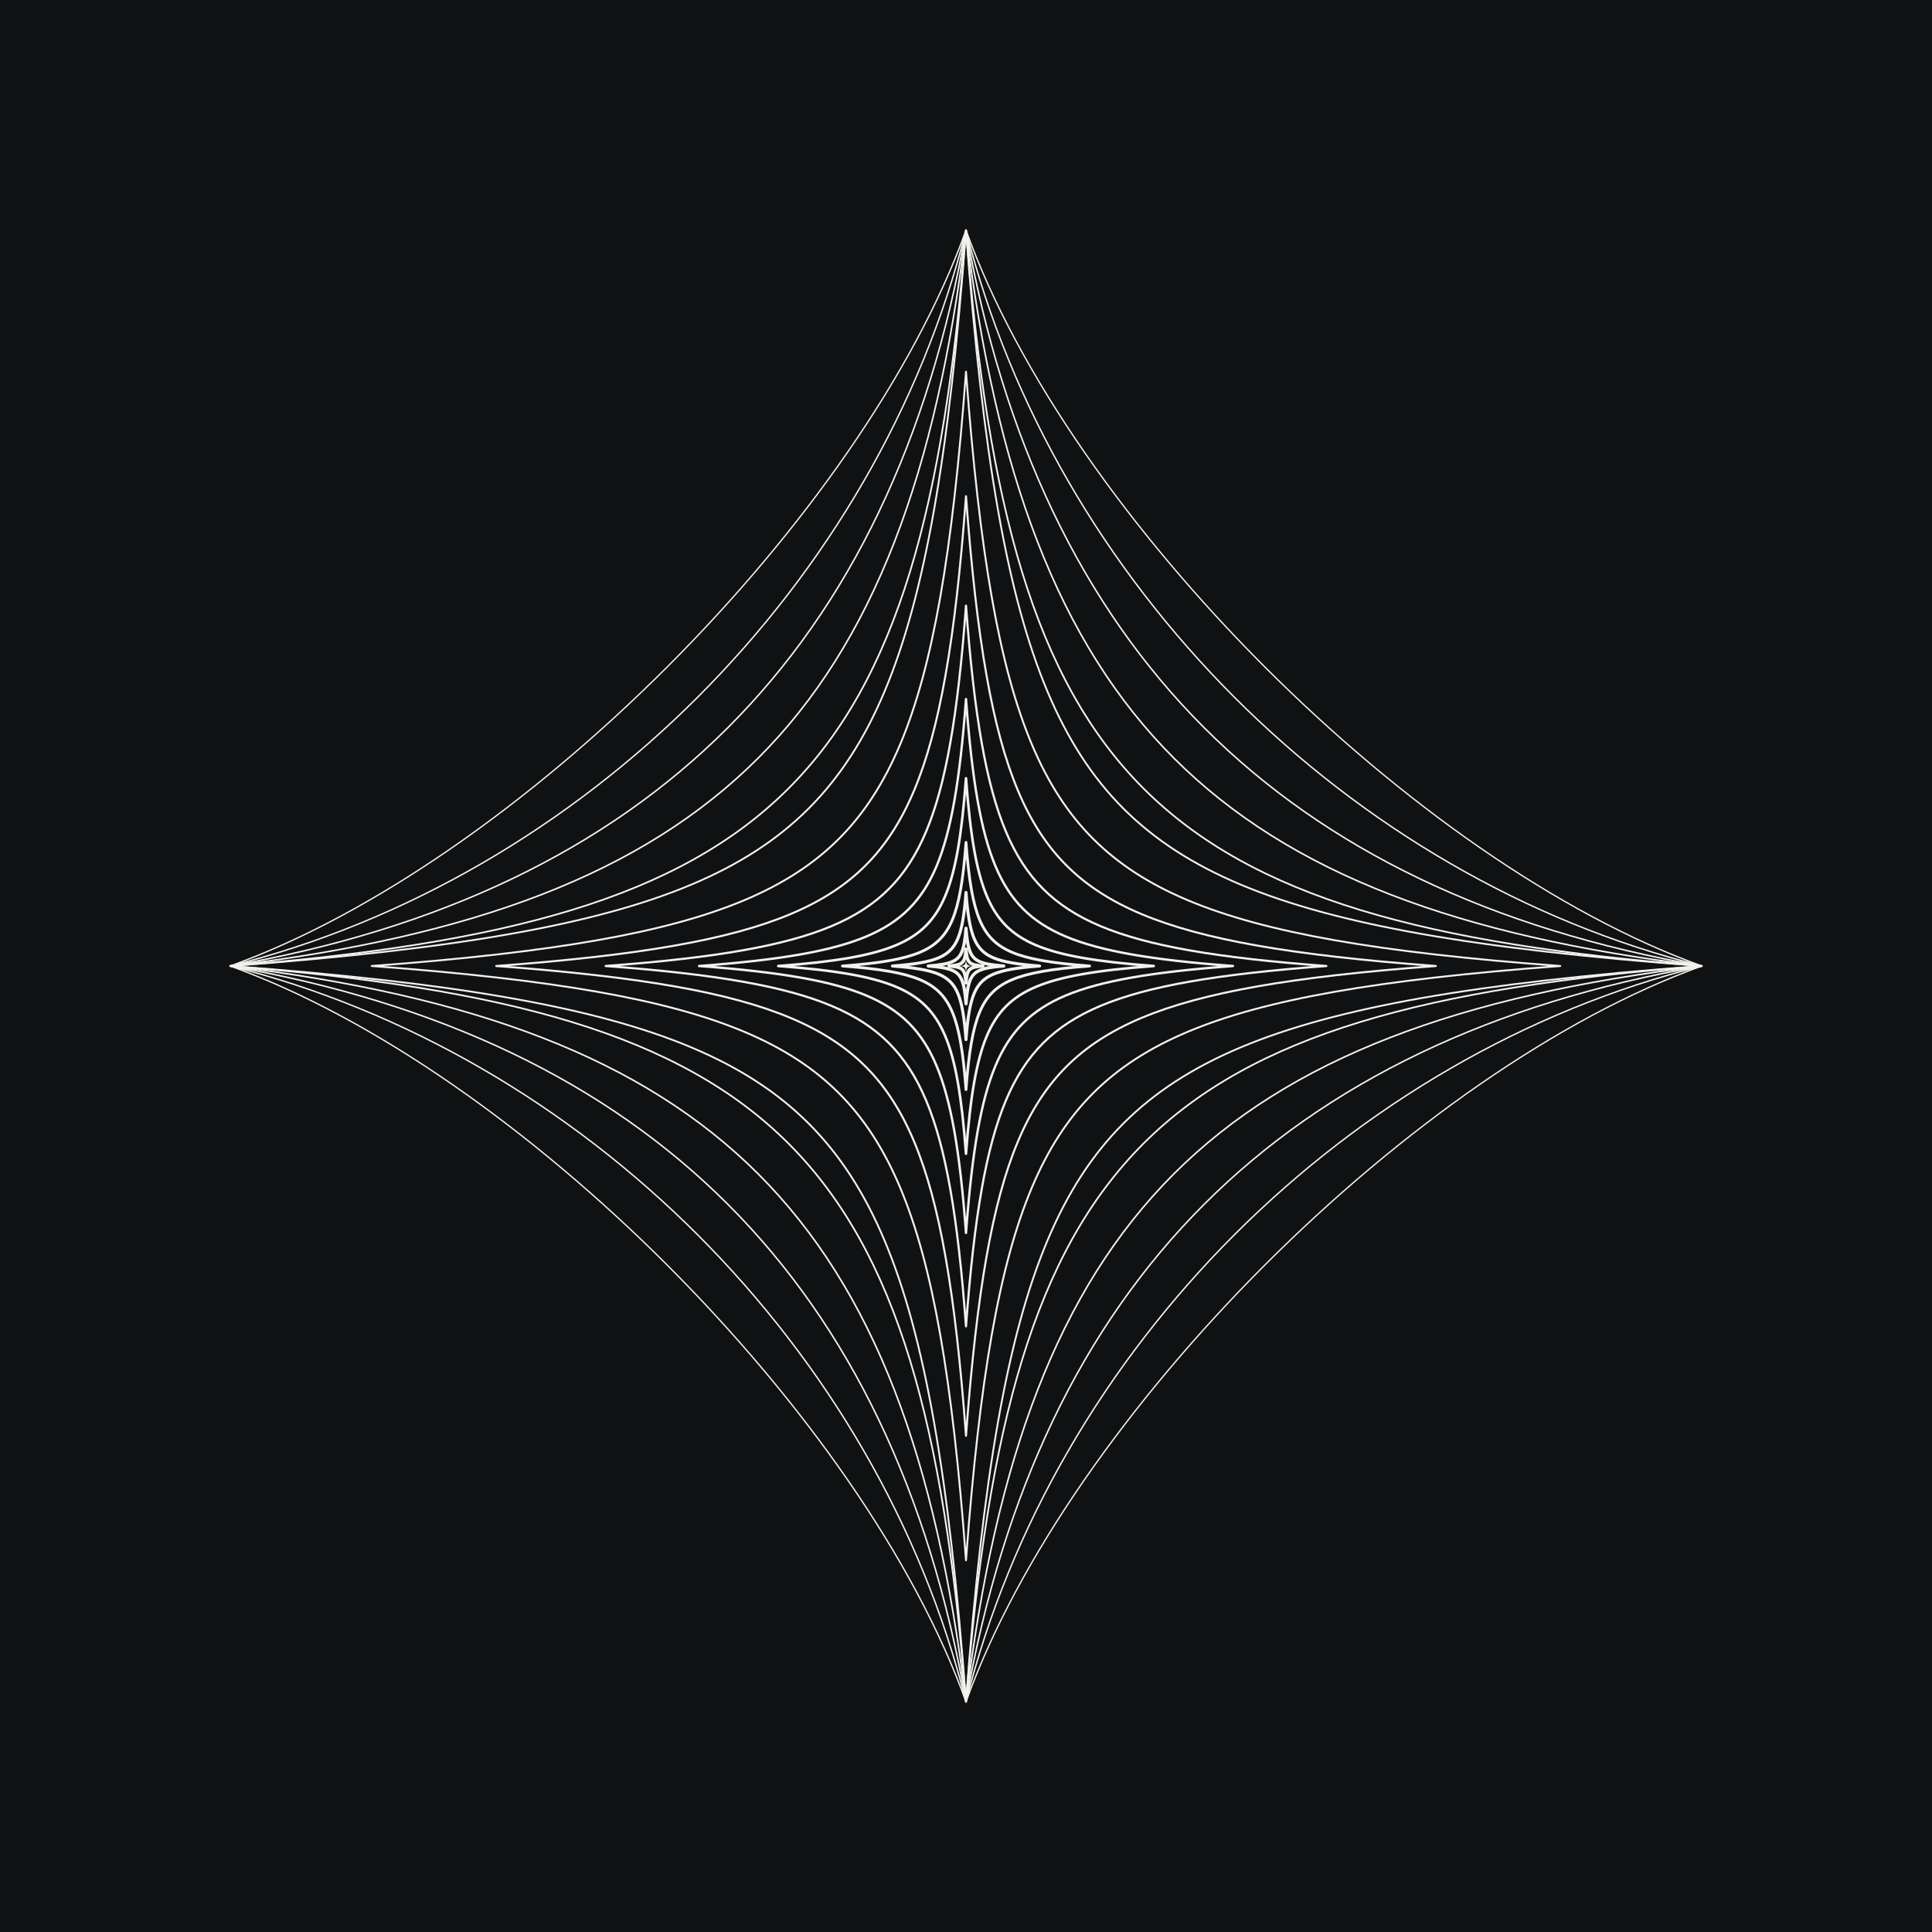
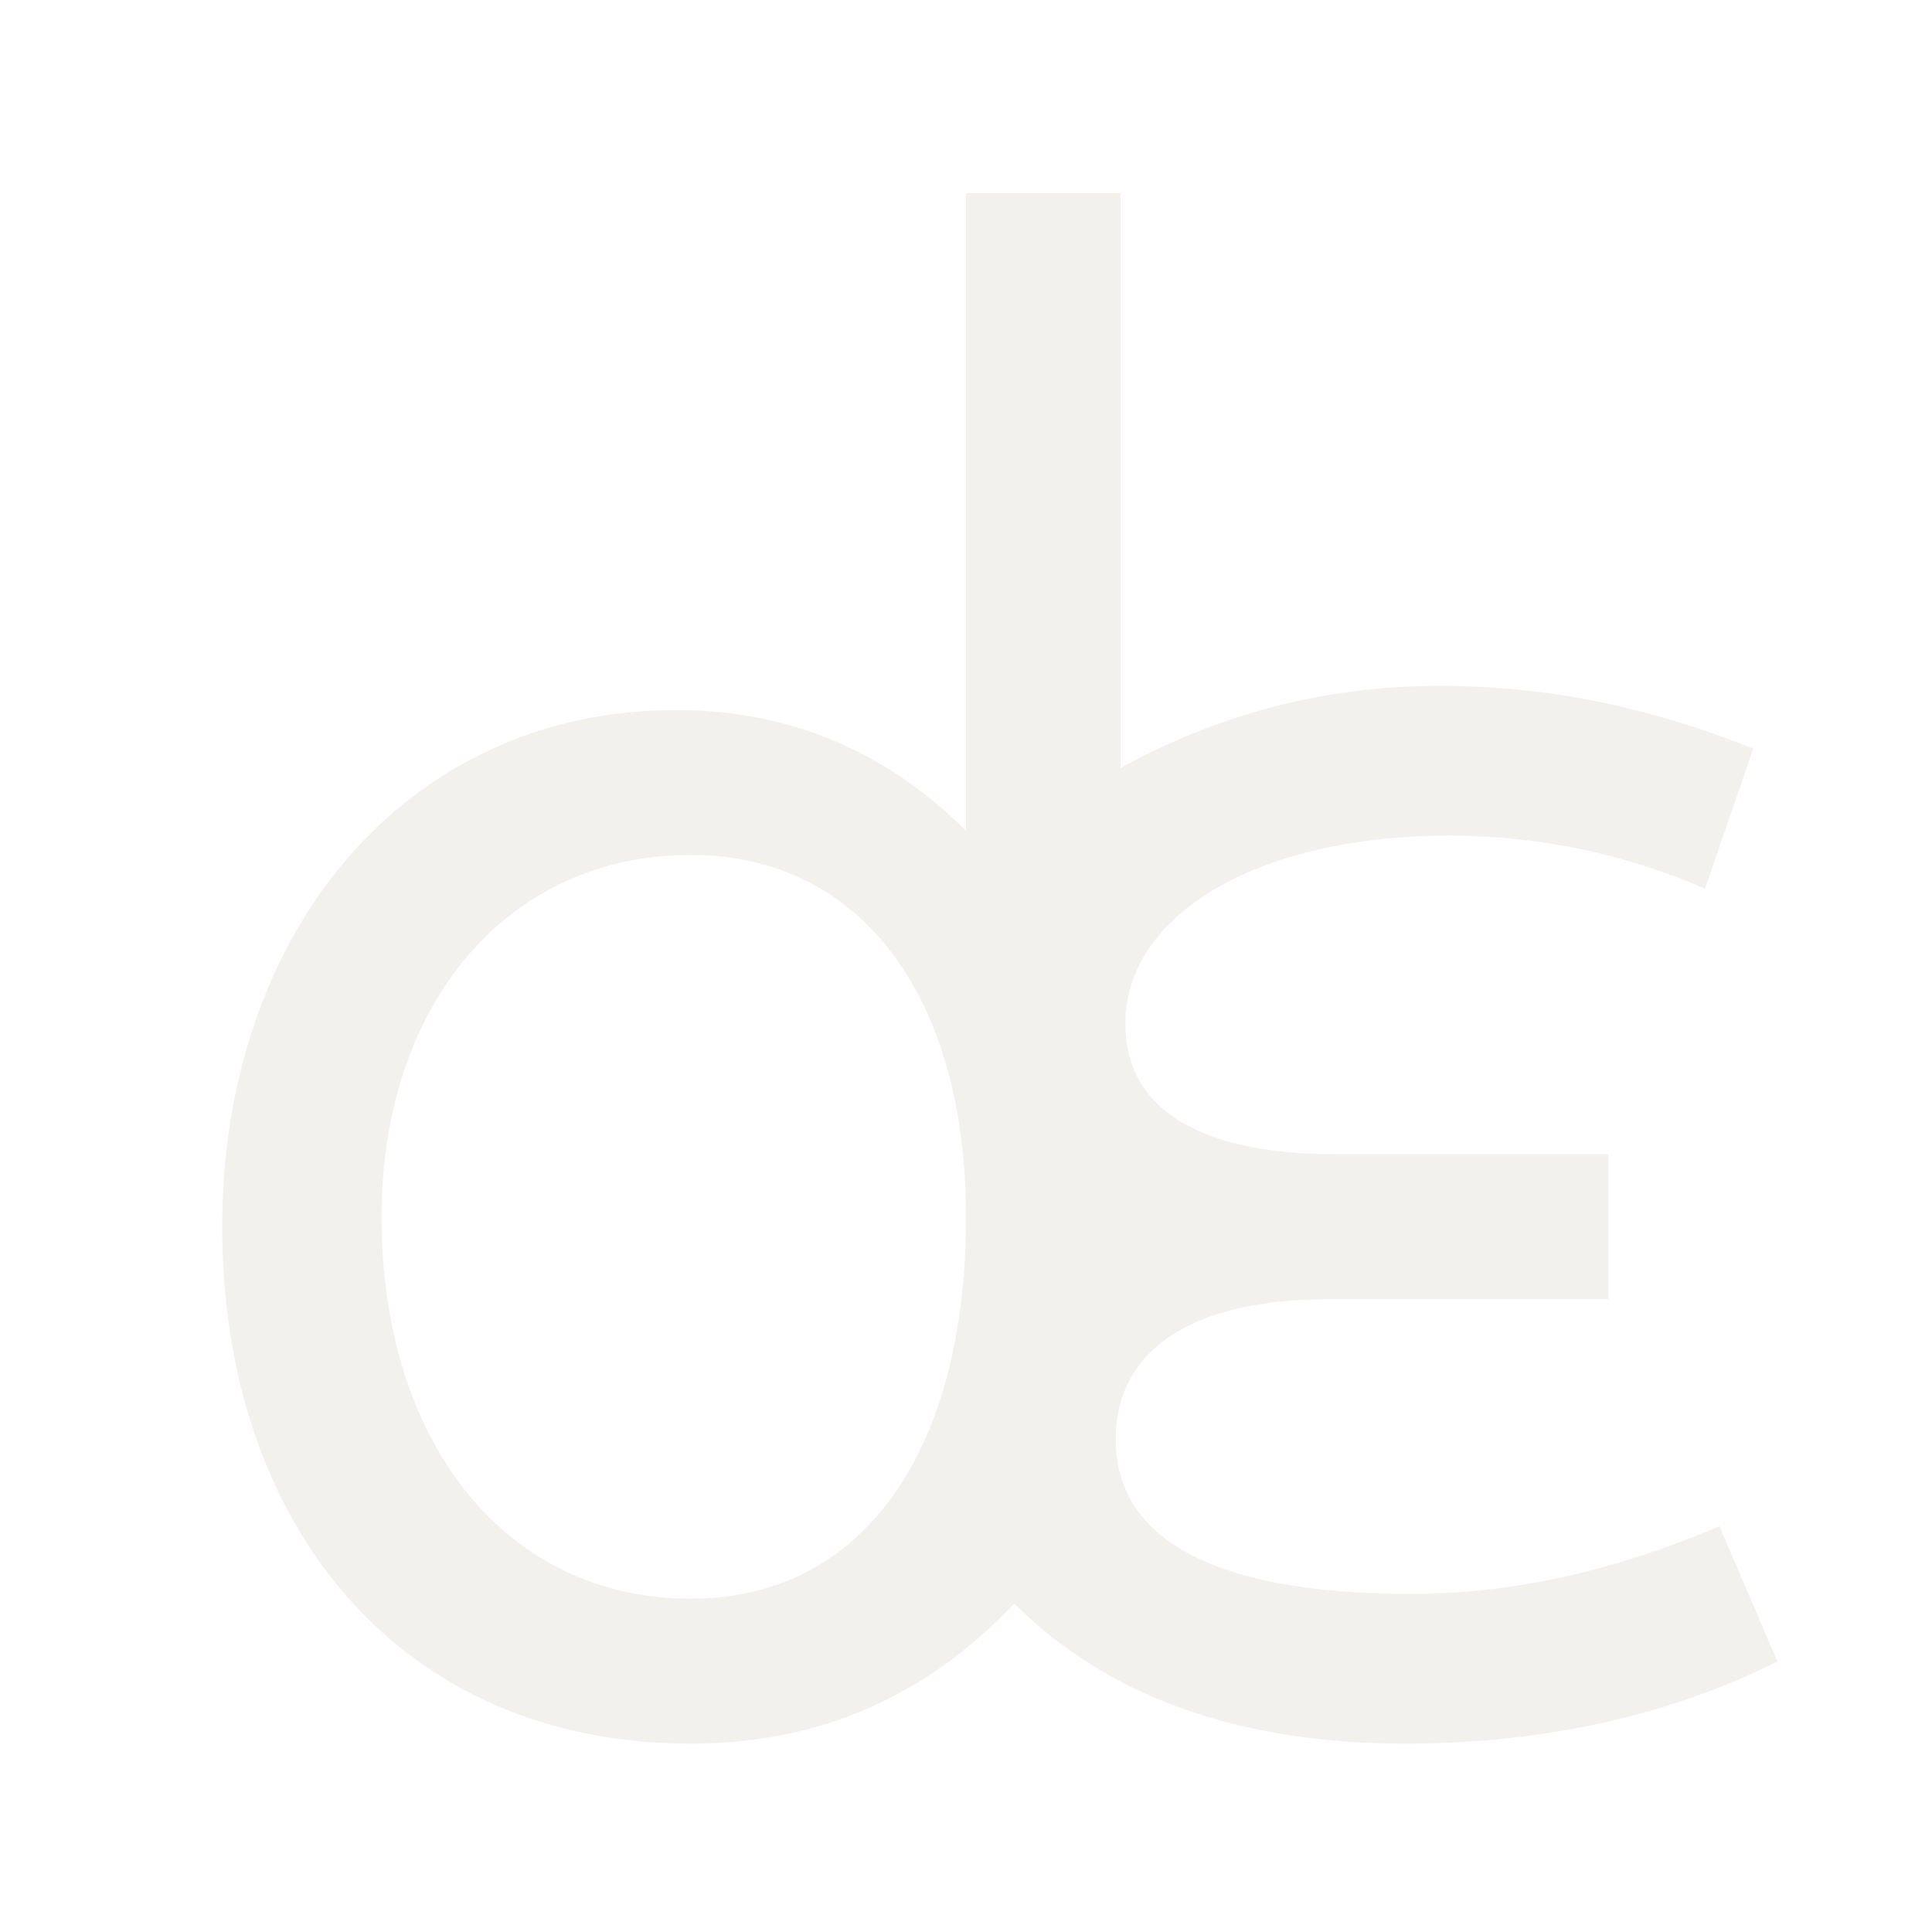
- <svg xmlns="http://www.w3.org/2000/svg" viewBox="0 0 2048 2048" width="2048" height="2048">
-   <rect width="2048" height="2048" fill="#101112" />
-   <g transform="translate(1024 1024)" fill="none" stroke="#F2F1ED" stroke-linecap="round" stroke-linejoin="round">
-     <path d="M 0 -780 C 4.511 -719.097 9.51 -664.775 15.114 -615.747 C 20.718 -566.719 26.927 -522.989 33.888 -483.52 C 40.85 -444.052 48.563 -408.849 57.21 -377.076 C 65.858 -345.303 75.439 -316.963 86.181 -291.386 C 96.923 -265.808 108.825 -242.994 122.168 -222.404 C 135.512 -201.813 150.297 -183.448 166.872 -166.872 C 183.448 -150.297 201.813 -135.512 222.404 -122.168 C 242.994 -108.825 265.808 -96.923 291.386 -86.181 C 316.963 -75.439 345.303 -65.858 377.076 -57.21 C 408.849 -48.563 444.052 -40.85 483.52 -33.888 C 522.989 -26.927 566.719 -20.718 615.747 -15.114 C 664.775 -9.51 719.097 -4.511 780 0 C 719.097 4.511 664.775 9.51 615.747 15.114 C 566.719 20.718 522.989 26.927 483.52 33.888 C 444.052 40.85 408.849 48.563 377.076 57.21 C 345.303 65.858 316.963 75.439 291.386 86.181 C 265.808 96.923 242.994 108.825 222.404 122.168 C 201.813 135.512 183.448 150.297 166.872 166.872 C 150.297 183.448 135.512 201.813 122.168 222.404 C 108.825 242.994 96.923 265.808 86.181 291.386 C 75.439 316.963 65.858 345.303 57.21 377.076 C 48.563 408.849 40.85 444.052 33.888 483.52 C 26.927 522.989 20.718 566.719 15.114 615.747 C 9.51 664.775 4.511 719.097 0 780 C -4.511 719.097 -9.51 664.775 -15.114 615.747 C -20.718 566.719 -26.927 522.989 -33.888 483.52 C -40.85 444.052 -48.563 408.849 -57.21 377.076 C -65.858 345.303 -75.439 316.963 -86.181 291.386 C -96.923 265.808 -108.825 242.994 -122.168 222.404 C -135.512 201.813 -150.297 183.448 -166.872 166.872 C -183.448 150.297 -201.813 135.512 -222.404 122.168 C -242.994 108.825 -265.808 96.923 -291.386 86.181 C -316.963 75.439 -345.303 65.858 -377.076 57.21 C -408.849 48.563 -444.052 40.85 -483.52 33.888 C -522.989 26.927 -566.719 20.718 -615.747 15.114 C -664.775 9.51 -719.097 4.511 -780 0 C -719.097 -4.511 -664.775 -9.51 -615.747 -15.114 C -566.719 -20.718 -522.989 -26.927 -483.52 -33.888 C -444.052 -40.85 -408.849 -48.563 -377.076 -57.21 C -345.303 -65.858 -316.963 -75.439 -291.386 -86.181 C -265.808 -96.923 -242.994 -108.825 -222.404 -122.168 C -201.813 -135.512 -183.448 -150.297 -166.872 -166.872 C -150.297 -183.448 -135.512 -201.813 -122.168 -222.404 C -108.825 -242.994 -96.923 -265.808 -86.181 -291.386 C -75.439 -316.963 -65.858 -345.303 -57.21 -377.076 C -48.563 -408.849 -40.85 -444.052 -33.888 -483.52 C -26.927 -522.989 -20.718 -566.719 -15.114 -615.747 C -9.51 -664.775 -4.511 -719.097 0 -780 Z" stroke-width="1.9" />
-     <path d="M 0 -630 C 3.644 -580.809 7.681 -536.934 12.207 -497.334 C 16.734 -457.735 21.749 -422.414 27.371 -390.536 C 32.994 -358.657 39.224 -330.224 46.208 -304.561 C 53.193 -278.899 60.931 -256.009 69.608 -235.35 C 78.284 -214.691 87.897 -196.265 98.674 -179.634 C 109.452 -163.003 121.393 -148.169 134.781 -134.781 C 148.169 -121.393 163.003 -109.452 179.634 -98.674 C 196.265 -87.897 214.691 -78.284 235.35 -69.608 C 256.009 -60.931 278.899 -53.193 304.561 -46.208 C 330.224 -39.224 358.657 -32.994 390.536 -27.371 C 422.414 -21.749 457.735 -16.734 497.334 -12.207 C 536.934 -7.681 580.809 -3.644 630 0 C 580.809 3.644 536.934 7.681 497.334 12.207 C 457.735 16.734 422.414 21.749 390.536 27.371 C 358.657 32.994 330.224 39.224 304.561 46.208 C 278.899 53.193 256.009 60.931 235.35 69.608 C 214.691 78.284 196.265 87.897 179.634 98.674 C 163.003 109.452 148.169 121.393 134.781 134.781 C 121.393 148.169 109.452 163.003 98.674 179.634 C 87.897 196.265 78.284 214.691 69.608 235.35 C 60.931 256.009 53.193 278.899 46.208 304.561 C 39.224 330.224 32.994 358.657 27.371 390.536 C 21.749 422.414 16.734 457.735 12.207 497.334 C 7.681 536.934 3.644 580.809 0 630 C -3.644 580.809 -7.681 536.934 -12.207 497.334 C -16.734 457.735 -21.749 422.414 -27.371 390.536 C -32.994 358.657 -39.224 330.224 -46.208 304.561 C -53.193 278.899 -60.931 256.009 -69.608 235.35 C -78.284 214.691 -87.897 196.265 -98.674 179.634 C -109.452 163.003 -121.393 148.169 -134.781 134.781 C -148.169 121.393 -163.003 109.452 -179.634 98.674 C -196.265 87.897 -214.691 78.284 -235.35 69.608 C -256.009 60.931 -278.899 53.193 -304.561 46.208 C -330.224 39.224 -358.657 32.994 -390.536 27.371 C -422.414 21.749 -457.735 16.734 -497.334 12.207 C -536.934 7.681 -580.809 3.644 -630 0 C -580.809 -3.644 -536.934 -7.681 -497.334 -12.207 C -457.735 -16.734 -422.414 -21.749 -390.536 -27.371 C -358.657 -32.994 -330.224 -39.224 -304.561 -46.208 C -278.899 -53.193 -256.009 -60.931 -235.35 -69.608 C -214.691 -78.284 -196.265 -87.897 -179.634 -98.674 C -163.003 -109.452 -148.169 -121.393 -134.781 -134.781 C -121.393 -148.169 -109.452 -163.003 -98.674 -179.634 C -87.897 -196.265 -78.284 -214.691 -69.608 -235.35 C -60.931 -256.009 -53.193 -278.899 -46.208 -304.561 C -39.224 -330.224 -32.994 -358.657 -27.371 -390.536 C -21.749 -422.414 -16.734 -457.735 -12.207 -497.334 C -7.681 -536.934 -3.644 -580.809 0 -630 Z" stroke-width="2" />
-     <path d="M 0 -498 C 2.88 -459.116 6.072 -424.433 9.65 -393.131 C 13.228 -361.828 17.192 -333.908 21.636 -308.709 C 26.081 -283.51 31.005 -261.034 36.526 -240.748 C 42.048 -220.463 48.165 -202.369 55.023 -186.039 C 61.881 -169.708 69.48 -155.143 78 -141.996 C 86.519 -128.85 95.959 -117.124 106.542 -106.542 C 117.124 -95.959 128.85 -86.519 141.996 -78 C 155.143 -69.48 169.708 -61.881 186.039 -55.023 C 202.369 -48.165 220.463 -42.048 240.748 -36.526 C 261.034 -31.005 283.51 -26.081 308.709 -21.636 C 333.908 -17.192 361.828 -13.228 393.131 -9.65 C 424.433 -6.072 459.116 -2.88 498 0 C 459.116 2.88 424.433 6.072 393.131 9.65 C 361.828 13.228 333.908 17.192 308.709 21.636 C 283.51 26.081 261.034 31.005 240.748 36.526 C 220.463 42.048 202.369 48.165 186.039 55.023 C 169.708 61.881 155.143 69.48 141.996 78 C 128.85 86.519 117.124 95.959 106.542 106.542 C 95.959 117.124 86.519 128.85 78 141.996 C 69.48 155.143 61.881 169.708 55.023 186.039 C 48.165 202.369 42.048 220.463 36.526 240.748 C 31.005 261.034 26.081 283.51 21.636 308.709 C 17.192 333.908 13.228 361.828 9.65 393.131 C 6.072 424.433 2.88 459.116 0 498 C -2.88 459.116 -6.072 424.433 -9.65 393.131 C -13.228 361.828 -17.192 333.908 -21.636 308.709 C -26.081 283.51 -31.005 261.034 -36.526 240.748 C -42.048 220.463 -48.165 202.369 -55.023 186.039 C -61.881 169.708 -69.48 155.143 -78 141.996 C -86.519 128.85 -95.959 117.124 -106.542 106.542 C -117.124 95.959 -128.85 86.519 -141.996 78 C -155.143 69.48 -169.708 61.881 -186.039 55.023 C -202.369 48.165 -220.463 42.048 -240.748 36.526 C -261.034 31.005 -283.51 26.081 -308.709 21.636 C -333.908 17.192 -361.828 13.228 -393.131 9.65 C -424.433 6.072 -459.116 2.88 -498 0 C -459.116 -2.88 -424.433 -6.072 -393.131 -9.65 C -361.828 -13.228 -333.908 -17.192 -308.709 -21.636 C -283.51 -26.081 -261.034 -31.005 -240.748 -36.526 C -220.463 -42.048 -202.369 -48.165 -186.039 -55.023 C -169.708 -61.881 -155.143 -69.48 -141.996 -78 C -128.85 -86.519 -117.124 -95.959 -106.542 -106.542 C -95.959 -117.124 -86.519 -128.85 -78 -141.996 C -69.48 -155.143 -61.881 -169.708 -55.023 -186.039 C -48.165 -202.369 -42.048 -220.463 -36.526 -240.748 C -31.005 -261.034 -26.081 -283.51 -21.636 -308.709 C -17.192 -333.908 -13.228 -361.828 -9.65 -393.131 C -6.072 -424.433 -2.88 -459.116 0 -498 Z" stroke-width="2.15" />
-     <path d="M 0 -382 C 2.209 -352.173 4.657 -325.569 7.402 -301.558 C 10.146 -277.547 13.187 -256.13 16.597 -236.801 C 20.006 -217.472 23.783 -200.231 28.018 -184.67 C 32.253 -169.11 36.946 -155.231 42.206 -142.704 C 47.467 -130.178 53.296 -119.005 59.831 -108.921 C 66.366 -98.837 73.607 -89.842 81.725 -81.725 C 89.842 -73.607 98.837 -66.366 108.921 -59.831 C 119.005 -53.296 130.178 -47.467 142.704 -42.206 C 155.231 -36.946 169.11 -32.253 184.67 -28.018 C 200.231 -23.783 217.472 -20.006 236.801 -16.597 C 256.13 -13.187 277.547 -10.146 301.558 -7.402 C 325.569 -4.657 352.173 -2.209 382 0 C 352.173 2.209 325.569 4.657 301.558 7.402 C 277.547 10.146 256.13 13.187 236.801 16.597 C 217.472 20.006 200.231 23.783 184.67 28.018 C 169.11 32.253 155.231 36.946 142.704 42.206 C 130.178 47.467 119.005 53.296 108.921 59.831 C 98.837 66.366 89.842 73.607 81.725 81.725 C 73.607 89.842 66.366 98.837 59.831 108.921 C 53.296 119.005 47.467 130.178 42.206 142.704 C 36.946 155.231 32.253 169.11 28.018 184.67 C 23.783 200.231 20.006 217.472 16.597 236.801 C 13.187 256.13 10.146 277.547 7.402 301.558 C 4.657 325.569 2.209 352.173 0 382 C -2.209 352.173 -4.657 325.569 -7.402 301.558 C -10.146 277.547 -13.187 256.13 -16.597 236.801 C -20.006 217.472 -23.783 200.231 -28.018 184.67 C -32.253 169.11 -36.946 155.231 -42.206 142.704 C -47.467 130.178 -53.296 119.005 -59.831 108.921 C -66.366 98.837 -73.607 89.842 -81.725 81.725 C -89.842 73.607 -98.837 66.366 -108.921 59.831 C -119.005 53.296 -130.178 47.467 -142.704 42.206 C -155.231 36.946 -169.11 32.253 -184.67 28.018 C -200.231 23.783 -217.472 20.006 -236.801 16.597 C -256.13 13.187 -277.547 10.146 -301.558 7.402 C -325.569 4.657 -352.173 2.209 -382 0 C -352.173 -2.209 -325.569 -4.657 -301.558 -7.402 C -277.547 -10.146 -256.13 -13.187 -236.801 -16.597 C -217.472 -20.006 -200.231 -23.783 -184.67 -28.018 C -169.11 -32.253 -155.231 -36.946 -142.704 -42.206 C -130.178 -47.467 -119.005 -53.296 -108.921 -59.831 C -98.837 -66.366 -89.842 -73.607 -81.725 -81.725 C -73.607 -89.842 -66.366 -98.837 -59.831 -108.921 C -53.296 -119.005 -47.467 -130.178 -42.206 -142.704 C -36.946 -155.231 -32.253 -169.11 -28.018 -184.67 C -23.783 -200.231 -20.006 -217.472 -16.597 -236.801 C -13.187 -256.13 -10.146 -277.547 -7.402 -301.558 C -4.657 -325.569 -2.209 -352.173 0 -382 Z" stroke-width="2.3" />
-     <path d="M 0 -283 C 1.637 -260.903 3.45 -241.194 5.484 -223.406 C 7.517 -205.617 9.77 -189.751 12.295 -175.431 C 14.821 -161.111 17.62 -148.339 20.757 -136.811 C 23.894 -125.283 27.371 -115.001 31.268 -105.721 C 35.166 -96.441 39.484 -88.163 44.325 -80.693 C 49.167 -73.222 54.531 -66.559 60.545 -60.545 C 66.559 -54.531 73.222 -49.167 80.693 -44.325 C 88.163 -39.484 96.441 -35.166 105.721 -31.268 C 115.001 -27.371 125.283 -23.894 136.811 -20.757 C 148.339 -17.62 161.111 -14.821 175.431 -12.295 C 189.751 -9.77 205.617 -7.517 223.406 -5.484 C 241.194 -3.45 260.903 -1.637 283 0 C 260.903 1.637 241.194 3.45 223.406 5.484 C 205.617 7.517 189.751 9.77 175.431 12.295 C 161.111 14.821 148.339 17.62 136.811 20.757 C 125.283 23.894 115.001 27.371 105.721 31.268 C 96.441 35.166 88.163 39.484 80.693 44.325 C 73.222 49.167 66.559 54.531 60.545 60.545 C 54.531 66.559 49.167 73.222 44.325 80.693 C 39.484 88.163 35.166 96.441 31.268 105.721 C 27.371 115.001 23.894 125.283 20.757 136.811 C 17.62 148.339 14.821 161.111 12.295 175.431 C 9.77 189.751 7.517 205.617 5.484 223.406 C 3.45 241.194 1.637 260.903 0 283 C -1.637 260.903 -3.45 241.194 -5.484 223.406 C -7.517 205.617 -9.77 189.751 -12.295 175.431 C -14.821 161.111 -17.62 148.339 -20.757 136.811 C -23.894 125.283 -27.371 115.001 -31.268 105.721 C -35.166 96.441 -39.484 88.163 -44.325 80.693 C -49.167 73.222 -54.531 66.559 -60.545 60.545 C -66.559 54.531 -73.222 49.167 -80.693 44.325 C -88.163 39.484 -96.441 35.166 -105.721 31.268 C -115.001 27.371 -125.283 23.894 -136.811 20.757 C -148.339 17.62 -161.111 14.821 -175.431 12.295 C -189.751 9.77 -205.617 7.517 -223.406 5.484 C -241.194 3.45 -260.903 1.637 -283 0 C -260.903 -1.637 -241.194 -3.45 -223.406 -5.484 C -205.617 -7.517 -189.751 -9.77 -175.431 -12.295 C -161.111 -14.821 -148.339 -17.62 -136.811 -20.757 C -125.283 -23.894 -115.001 -27.371 -105.721 -31.268 C -96.441 -35.166 -88.163 -39.484 -80.693 -44.325 C -73.222 -49.167 -66.559 -54.531 -60.545 -60.545 C -54.531 -66.559 -49.167 -73.222 -44.325 -80.693 C -39.484 -88.163 -35.166 -96.441 -31.268 -105.721 C -27.371 -115.001 -23.894 -125.283 -20.757 -136.811 C -17.62 -148.339 -14.821 -161.111 -12.295 -175.431 C -9.77 -189.751 -7.517 -205.617 -5.484 -223.406 C -3.45 -241.194 -1.637 -260.903 0 -283 Z" stroke-width="2.5" />
-     <path d="M 0 -199 C 1.151 -183.462 2.426 -169.603 3.856 -157.094 C 5.286 -144.586 6.87 -133.429 8.646 -123.36 C 10.422 -113.29 12.39 -104.309 14.596 -96.203 C 16.802 -88.097 19.247 -80.866 21.987 -74.341 C 24.728 -67.815 27.764 -61.995 31.169 -56.742 C 34.573 -51.488 38.345 -46.803 42.574 -42.574 C 46.803 -38.345 51.488 -34.573 56.742 -31.169 C 61.995 -27.764 67.815 -24.728 74.341 -21.987 C 80.866 -19.247 88.097 -16.802 96.203 -14.596 C 104.309 -12.39 113.29 -10.422 123.36 -8.646 C 133.429 -6.87 144.586 -5.286 157.094 -3.856 C 169.603 -2.426 183.462 -1.151 199 0 C 183.462 1.151 169.603 2.426 157.094 3.856 C 144.586 5.286 133.429 6.87 123.36 8.646 C 113.29 10.422 104.309 12.39 96.203 14.596 C 88.097 16.802 80.866 19.247 74.341 21.987 C 67.815 24.728 61.995 27.764 56.742 31.169 C 51.488 34.573 46.803 38.345 42.574 42.574 C 38.345 46.803 34.573 51.488 31.169 56.742 C 27.764 61.995 24.728 67.815 21.987 74.341 C 19.247 80.866 16.802 88.097 14.596 96.203 C 12.39 104.309 10.422 113.29 8.646 123.36 C 6.87 133.429 5.286 144.586 3.856 157.094 C 2.426 169.603 1.151 183.462 0 199 C -1.151 183.462 -2.426 169.603 -3.856 157.094 C -5.286 144.586 -6.87 133.429 -8.646 123.36 C -10.422 113.29 -12.39 104.309 -14.596 96.203 C -16.802 88.097 -19.247 80.866 -21.987 74.341 C -24.728 67.815 -27.764 61.995 -31.169 56.742 C -34.573 51.488 -38.345 46.803 -42.574 42.574 C -46.803 38.345 -51.488 34.573 -56.742 31.169 C -61.995 27.764 -67.815 24.728 -74.341 21.987 C -80.866 19.247 -88.097 16.802 -96.203 14.596 C -104.309 12.39 -113.29 10.422 -123.36 8.646 C -133.429 6.87 -144.586 5.286 -157.094 3.856 C -169.603 2.426 -183.462 1.151 -199 0 C -183.462 -1.151 -169.603 -2.426 -157.094 -3.856 C -144.586 -5.286 -133.429 -6.87 -123.36 -8.646 C -113.29 -10.422 -104.309 -12.39 -96.203 -14.596 C -88.097 -16.802 -80.866 -19.247 -74.341 -21.987 C -67.815 -24.728 -61.995 -27.764 -56.742 -31.169 C -51.488 -34.573 -46.803 -38.345 -42.574 -42.574 C -38.345 -46.803 -34.573 -51.488 -31.169 -56.742 C -27.764 -61.995 -24.728 -67.815 -21.987 -74.341 C -19.247 -80.866 -16.802 -88.097 -14.596 -96.203 C -12.39 -104.309 -10.422 -113.29 -8.646 -123.36 C -6.87 -133.429 -5.286 -144.586 -3.856 -157.094 C -2.426 -169.603 -1.151 -183.462 0 -199 Z" stroke-width="2.7" />
-     <path d="M 0 -131 C 0.758 -120.771 1.597 -111.648 2.538 -103.414 C 3.48 -95.18 4.522 -87.835 5.691 -81.207 C 6.861 -74.578 8.156 -68.666 9.608 -63.329 C 11.061 -57.993 12.67 -53.234 14.474 -48.938 C 16.278 -44.642 18.277 -40.811 20.518 -37.352 C 22.759 -33.894 25.242 -30.81 28.026 -28.026 C 30.81 -25.242 33.894 -22.759 37.352 -20.518 C 40.811 -18.277 44.642 -16.278 48.938 -14.474 C 53.234 -12.67 57.993 -11.061 63.329 -9.608 C 68.666 -8.156 74.578 -6.861 81.207 -5.691 C 87.835 -4.522 95.18 -3.48 103.414 -2.538 C 111.648 -1.597 120.771 -0.758 131 0 C 120.771 0.758 111.648 1.597 103.414 2.538 C 95.18 3.48 87.835 4.522 81.207 5.691 C 74.578 6.861 68.666 8.156 63.329 9.608 C 57.993 11.061 53.234 12.67 48.938 14.474 C 44.642 16.278 40.811 18.277 37.352 20.518 C 33.894 22.759 30.81 25.242 28.026 28.026 C 25.242 30.81 22.759 33.894 20.518 37.352 C 18.277 40.811 16.278 44.642 14.474 48.938 C 12.67 53.234 11.061 57.993 9.608 63.329 C 8.156 68.666 6.861 74.578 5.691 81.207 C 4.522 87.835 3.48 95.18 2.538 103.414 C 1.597 111.648 0.758 120.771 0 131 C -0.758 120.771 -1.597 111.648 -2.538 103.414 C -3.48 95.18 -4.522 87.835 -5.691 81.207 C -6.861 74.578 -8.156 68.666 -9.608 63.329 C -11.061 57.993 -12.67 53.234 -14.474 48.938 C -16.278 44.642 -18.277 40.811 -20.518 37.352 C -22.759 33.894 -25.242 30.81 -28.026 28.026 C -30.81 25.242 -33.894 22.759 -37.352 20.518 C -40.811 18.277 -44.642 16.278 -48.938 14.474 C -53.234 12.67 -57.993 11.061 -63.329 9.608 C -68.666 8.156 -74.578 6.861 -81.207 5.691 C -87.835 4.522 -95.18 3.48 -103.414 2.538 C -111.648 1.597 -120.771 0.758 -131 0 C -120.771 -0.758 -111.648 -1.597 -103.414 -2.538 C -95.18 -3.48 -87.835 -4.522 -81.207 -5.691 C -74.578 -6.861 -68.666 -8.156 -63.329 -9.608 C -57.993 -11.061 -53.234 -12.67 -48.938 -14.474 C -44.642 -16.278 -40.811 -18.277 -37.352 -20.518 C -33.894 -22.759 -30.81 -25.242 -28.026 -28.026 C -25.242 -30.81 -22.759 -33.894 -20.518 -37.352 C -18.277 -40.811 -16.278 -44.642 -14.474 -48.938 C -12.67 -53.234 -11.061 -57.993 -9.608 -63.329 C -8.156 -68.666 -6.861 -74.578 -5.691 -81.207 C -4.522 -87.835 -3.48 -95.18 -2.538 -103.414 C -1.597 -111.648 -0.758 -120.771 0 -131 Z" stroke-width="2.95" />
-     <path d="M 0 -78 C 0.451 -71.91 0.951 -66.478 1.511 -61.575 C 2.072 -56.672 2.693 -52.299 3.389 -48.352 C 4.085 -44.405 4.856 -40.885 5.721 -37.708 C 6.586 -34.53 7.544 -31.696 8.618 -29.139 C 9.692 -26.581 10.882 -24.299 12.217 -22.24 C 13.551 -20.181 15.03 -18.345 16.687 -16.687 C 18.345 -15.03 20.181 -13.551 22.24 -12.217 C 24.299 -10.882 26.581 -9.692 29.139 -8.618 C 31.696 -7.544 34.53 -6.586 37.708 -5.721 C 40.885 -4.856 44.405 -4.085 48.352 -3.389 C 52.299 -2.693 56.672 -2.072 61.575 -1.511 C 66.478 -0.951 71.91 -0.451 78 0 C 71.91 0.451 66.478 0.951 61.575 1.511 C 56.672 2.072 52.299 2.693 48.352 3.389 C 44.405 4.085 40.885 4.856 37.708 5.721 C 34.53 6.586 31.696 7.544 29.139 8.618 C 26.581 9.692 24.299 10.882 22.24 12.217 C 20.181 13.551 18.345 15.03 16.687 16.687 C 15.03 18.345 13.551 20.181 12.217 22.24 C 10.882 24.299 9.692 26.581 8.618 29.139 C 7.544 31.696 6.586 34.53 5.721 37.708 C 4.856 40.885 4.085 44.405 3.389 48.352 C 2.693 52.299 2.072 56.672 1.511 61.575 C 0.951 66.478 0.451 71.91 0 78 C -0.451 71.91 -0.951 66.478 -1.511 61.575 C -2.072 56.672 -2.693 52.299 -3.389 48.352 C -4.085 44.405 -4.856 40.885 -5.721 37.708 C -6.586 34.53 -7.544 31.696 -8.618 29.139 C -9.692 26.581 -10.882 24.299 -12.217 22.24 C -13.551 20.181 -15.03 18.345 -16.687 16.687 C -18.345 15.03 -20.181 13.551 -22.24 12.217 C -24.299 10.882 -26.581 9.692 -29.139 8.618 C -31.696 7.544 -34.53 6.586 -37.708 5.721 C -40.885 4.856 -44.405 4.085 -48.352 3.389 C -52.299 2.693 -56.672 2.072 -61.575 1.511 C -66.478 0.951 -71.91 0.451 -78 0 C -71.91 -0.451 -66.478 -0.951 -61.575 -1.511 C -56.672 -2.072 -52.299 -2.693 -48.352 -3.389 C -44.405 -4.085 -40.885 -4.856 -37.708 -5.721 C -34.53 -6.586 -31.696 -7.544 -29.139 -8.618 C -26.581 -9.692 -24.299 -10.882 -22.24 -12.217 C -20.181 -13.551 -18.345 -15.03 -16.687 -16.687 C -15.03 -18.345 -13.551 -20.181 -12.217 -22.24 C -10.882 -24.299 -9.692 -26.581 -8.618 -29.139 C -7.544 -31.696 -6.586 -34.53 -5.721 -37.708 C -4.856 -40.885 -4.085 -44.405 -3.389 -48.352 C -2.693 -52.299 -2.072 -56.672 -1.511 -61.575 C -0.951 -66.478 -0.451 -71.91 0 -78 Z" stroke-width="3.2" />
-     <path d="M 0 -40 C 0.231 -36.877 0.488 -34.091 0.775 -31.577 C 1.062 -29.063 1.381 -26.82 1.738 -24.796 C 2.095 -22.772 2.49 -20.967 2.934 -19.337 C 3.377 -17.708 3.869 -16.255 4.42 -14.943 C 4.97 -13.631 5.581 -12.461 6.265 -11.405 C 6.949 -10.349 7.708 -9.408 8.558 -8.558 C 9.408 -7.708 10.349 -6.949 11.405 -6.265 C 12.461 -5.581 13.631 -4.97 14.943 -4.42 C 16.255 -3.869 17.708 -3.377 19.337 -2.934 C 20.967 -2.49 22.772 -2.095 24.796 -1.738 C 26.82 -1.381 29.063 -1.062 31.577 -0.775 C 34.091 -0.488 36.877 -0.231 40 0 C 36.877 0.231 34.091 0.488 31.577 0.775 C 29.063 1.062 26.82 1.381 24.796 1.738 C 22.772 2.095 20.967 2.49 19.337 2.934 C 17.708 3.377 16.255 3.869 14.943 4.42 C 13.631 4.97 12.461 5.581 11.405 6.265 C 10.349 6.949 9.408 7.708 8.558 8.558 C 7.708 9.408 6.949 10.349 6.265 11.405 C 5.581 12.461 4.97 13.631 4.42 14.943 C 3.869 16.255 3.377 17.708 2.934 19.337 C 2.49 20.967 2.095 22.772 1.738 24.796 C 1.381 26.82 1.062 29.063 0.775 31.577 C 0.488 34.091 0.231 36.877 0 40 C -0.231 36.877 -0.488 34.091 -0.775 31.577 C -1.062 29.063 -1.381 26.82 -1.738 24.796 C -2.095 22.772 -2.49 20.967 -2.934 19.337 C -3.377 17.708 -3.869 16.255 -4.42 14.943 C -4.97 13.631 -5.581 12.461 -6.265 11.405 C -6.949 10.349 -7.708 9.408 -8.558 8.558 C -9.408 7.708 -10.349 6.949 -11.405 6.265 C -12.461 5.581 -13.631 4.97 -14.943 4.42 C -16.255 3.869 -17.708 3.377 -19.337 2.934 C -20.967 2.49 -22.772 2.095 -24.796 1.738 C -26.82 1.381 -29.063 1.062 -31.577 0.775 C -34.091 0.488 -36.877 0.231 -40 0 C -36.877 -0.231 -34.091 -0.488 -31.577 -0.775 C -29.063 -1.062 -26.82 -1.381 -24.796 -1.738 C -22.772 -2.095 -20.967 -2.49 -19.337 -2.934 C -17.708 -3.377 -16.255 -3.869 -14.943 -4.42 C -13.631 -4.97 -12.461 -5.581 -11.405 -6.265 C -10.349 -6.949 -9.408 -7.708 -8.558 -8.558 C -7.708 -9.408 -6.949 -10.349 -6.265 -11.405 C -5.581 -12.461 -4.97 -13.631 -4.42 -14.943 C -3.869 -16.255 -3.377 -17.708 -2.934 -19.337 C -2.49 -20.967 -2.095 -22.772 -1.738 -24.796 C -1.381 -26.82 -1.062 -29.063 -0.775 -31.577 C -0.488 -34.091 -0.231 -36.877 0 -40 Z" stroke-width="3.4" />
-     <path d="M 0 -18 C 0.104 -16.595 0.219 -15.341 0.349 -14.21 C 0.478 -13.078 0.621 -12.069 0.782 -11.158 C 0.943 -10.247 1.121 -9.435 1.32 -8.702 C 1.52 -7.969 1.741 -7.315 1.989 -6.724 C 2.237 -6.134 2.511 -5.608 2.819 -5.132 C 3.127 -4.657 3.468 -4.233 3.851 -3.851 C 4.233 -3.468 4.657 -3.127 5.132 -2.819 C 5.608 -2.511 6.134 -2.237 6.724 -1.989 C 7.315 -1.741 7.969 -1.52 8.702 -1.32 C 9.435 -1.121 10.247 -0.943 11.158 -0.782 C 12.069 -0.621 13.078 -0.478 14.21 -0.349 C 15.341 -0.219 16.595 -0.104 18 0 C 16.595 0.104 15.341 0.219 14.21 0.349 C 13.078 0.478 12.069 0.621 11.158 0.782 C 10.247 0.943 9.435 1.121 8.702 1.32 C 7.969 1.52 7.315 1.741 6.724 1.989 C 6.134 2.237 5.608 2.511 5.132 2.819 C 4.657 3.127 4.233 3.468 3.851 3.851 C 3.468 4.233 3.127 4.657 2.819 5.132 C 2.511 5.608 2.237 6.134 1.989 6.724 C 1.741 7.315 1.52 7.969 1.32 8.702 C 1.121 9.435 0.943 10.247 0.782 11.158 C 0.621 12.069 0.478 13.078 0.349 14.21 C 0.219 15.341 0.104 16.595 0 18 C -0.104 16.595 -0.219 15.341 -0.349 14.21 C -0.478 13.078 -0.621 12.069 -0.782 11.158 C -0.943 10.247 -1.121 9.435 -1.32 8.702 C -1.52 7.969 -1.741 7.315 -1.989 6.724 C -2.237 6.134 -2.511 5.608 -2.819 5.132 C -3.127 4.657 -3.468 4.233 -3.851 3.851 C -4.233 3.468 -4.657 3.127 -5.132 2.819 C -5.608 2.511 -6.134 2.237 -6.724 1.989 C -7.315 1.741 -7.969 1.52 -8.702 1.32 C -9.435 1.121 -10.247 0.943 -11.158 0.782 C -12.069 0.621 -13.078 0.478 -14.21 0.349 C -15.341 0.219 -16.595 0.104 -18 0 C -16.595 -0.104 -15.341 -0.219 -14.21 -0.349 C -13.078 -0.478 -12.069 -0.621 -11.158 -0.782 C -10.247 -0.943 -9.435 -1.121 -8.702 -1.32 C -7.969 -1.52 -7.315 -1.741 -6.724 -1.989 C -6.134 -2.237 -5.608 -2.511 -5.132 -2.819 C -4.657 -3.127 -4.233 -3.468 -3.851 -3.851 C -3.468 -4.233 -3.127 -4.657 -2.819 -5.132 C -2.511 -5.608 -2.237 -6.134 -1.989 -6.724 C -1.741 -7.315 -1.52 -7.969 -1.32 -8.702 C -1.121 -9.435 -0.943 -10.247 -0.782 -11.158 C -0.621 -12.069 -0.478 -13.078 -0.349 -14.21 C -0.219 -15.341 -0.104 -16.595 0 -18 Z" stroke-width="3.5" />
+ <svg xmlns="http://www.w3.org/2000/svg" viewBox="0 0 400 400" role="img" aria-label="dε">
+   <g fill="#F2F1ED">
+     <path fill-rule="evenodd" d="M200 40H232V159C252 148 274 142 298 142C322 142 343 147 363 155L353 184C337 177 319 173 300 173C261 173 233 189 233 212C233 230 249 239 277 239H333V269H275C246 269 231 280 231 298C231 320 254 330 292 330C316 330 337 324 356 316L368 344C346 355 320 361 291 361C256 361 229 351 210 332C192 351 170 361 143 361C83 361 46 316 46 254C46 193 84 147 140 147C164 147 184 156 200 172V40Z M200 252C200 206 178 177 143 177C105 177 79 208 79 252C79 299 105 331 143 331C179 331 200 300 200 252Z" />
  </g>
-   <g id="outer-gentle-arcs" transform="translate(1024 1024)" fill="none" stroke="#F2F1ED" stroke-linecap="round" stroke-linejoin="round">
-     <path id="perimeter-1" d="M 0 -780 C 46.8 -195 195 -46.8 780 0 C 195 46.8 46.8 195 0 780 C -46.8 195 -195 46.8 -780 0 C -195 -46.8 -46.8 -195 0 -780 Z" stroke-width="1.8" />
-     <path id="perimeter-2" d="M 0 -780 C 62.4 -265.2 265.2 -62.4 780 0 C 265.2 62.4 62.4 265.2 0 780 C -62.4 265.2 -265.2 62.4 -780 0 C -265.2 -62.4 -62.4 -265.2 0 -780 Z" stroke-width="1.7" />
-     <path id="perimeter-3" d="M 0 -780 C 78 -335.4 335.4 -78 780 0 C 335.4 78 78 335.4 0 780 C -78 335.4 -335.4 78 -780 0 C -335.4 -78 -78 -335.4 0 -780 Z" stroke-width="1.6" />
-     <path id="perimeter-4" d="M 0 -780 C 93.6 -405.6 405.6 -93.6 780 0 C 405.6 93.6 93.6 405.6 0 780 C -93.6 405.6 -405.6 93.6 -780 0 C -405.6 -93.6 -93.6 -405.6 0 -780 Z" stroke-width="1.5" />
-     <path id="perimeter-5" d="M 0 -780 C 109.2 -475.8 475.8 -109.2 780 0 C 475.8 109.2 109.2 475.8 0 780 C -109.2 475.8 -475.8 109.2 -780 0 C -475.8 -109.2 -109.2 -475.8 0 -780 Z" stroke-width="1.4" />
-   </g>
-   <path transform="translate(1024 1024)" d="M 0 -7 C 0.04 -6.453 0.085 -5.966 0.136 -5.526 C 0.186 -5.086 0.242 -4.693 0.304 -4.339 C 0.367 -3.985 0.436 -3.669 0.513 -3.384 C 0.591 -3.099 0.677 -2.845 0.773 -2.615 C 0.87 -2.385 0.977 -2.181 1.096 -1.996 C 1.216 -1.811 1.349 -1.646 1.498 -1.498 C 1.646 -1.349 1.811 -1.216 1.996 -1.096 C 2.181 -0.977 2.385 -0.87 2.615 -0.773 C 2.845 -0.677 3.099 -0.591 3.384 -0.513 C 3.669 -0.436 3.985 -0.367 4.339 -0.304 C 4.693 -0.242 5.086 -0.186 5.526 -0.136 C 5.966 -0.085 6.453 -0.04 7 0 C 6.453 0.04 5.966 0.085 5.526 0.136 C 5.086 0.186 4.693 0.242 4.339 0.304 C 3.985 0.367 3.669 0.436 3.384 0.513 C 3.099 0.591 2.845 0.677 2.615 0.773 C 2.385 0.87 2.181 0.977 1.996 1.096 C 1.811 1.216 1.646 1.349 1.498 1.498 C 1.349 1.646 1.216 1.811 1.096 1.996 C 0.977 2.181 0.87 2.385 0.773 2.615 C 0.677 2.845 0.591 3.099 0.513 3.384 C 0.436 3.669 0.367 3.985 0.304 4.339 C 0.242 4.693 0.186 5.086 0.136 5.526 C 0.085 5.966 0.04 6.453 0 7 C -0.04 6.453 -0.085 5.966 -0.136 5.526 C -0.186 5.086 -0.242 4.693 -0.304 4.339 C -0.367 3.985 -0.436 3.669 -0.513 3.384 C -0.591 3.099 -0.677 2.845 -0.773 2.615 C -0.87 2.385 -0.977 2.181 -1.096 1.996 C -1.216 1.811 -1.349 1.646 -1.498 1.498 C -1.646 1.349 -1.811 1.216 -1.996 1.096 C -2.181 0.977 -2.385 0.87 -2.615 0.773 C -2.845 0.677 -3.099 0.591 -3.384 0.513 C -3.669 0.436 -3.985 0.367 -4.339 0.304 C -4.693 0.242 -5.086 0.186 -5.526 0.136 C -5.966 0.085 -6.453 0.04 -7 0 C -6.453 -0.04 -5.966 -0.085 -5.526 -0.136 C -5.086 -0.186 -4.693 -0.242 -4.339 -0.304 C -3.985 -0.367 -3.669 -0.436 -3.384 -0.513 C -3.099 -0.591 -2.845 -0.677 -2.615 -0.773 C -2.385 -0.87 -2.181 -0.977 -1.996 -1.096 C -1.811 -1.216 -1.646 -1.349 -1.498 -1.498 C -1.349 -1.646 -1.216 -1.811 -1.096 -1.996 C -0.977 -2.181 -0.87 -2.385 -0.773 -2.615 C -0.677 -2.845 -0.591 -3.099 -0.513 -3.384 C -0.436 -3.669 -0.367 -3.985 -0.304 -4.339 C -0.242 -4.693 -0.186 -5.086 -0.136 -5.526 C -0.085 -5.966 -0.04 -6.453 0 -7 Z" fill="#F2F1ED" />
</svg>
